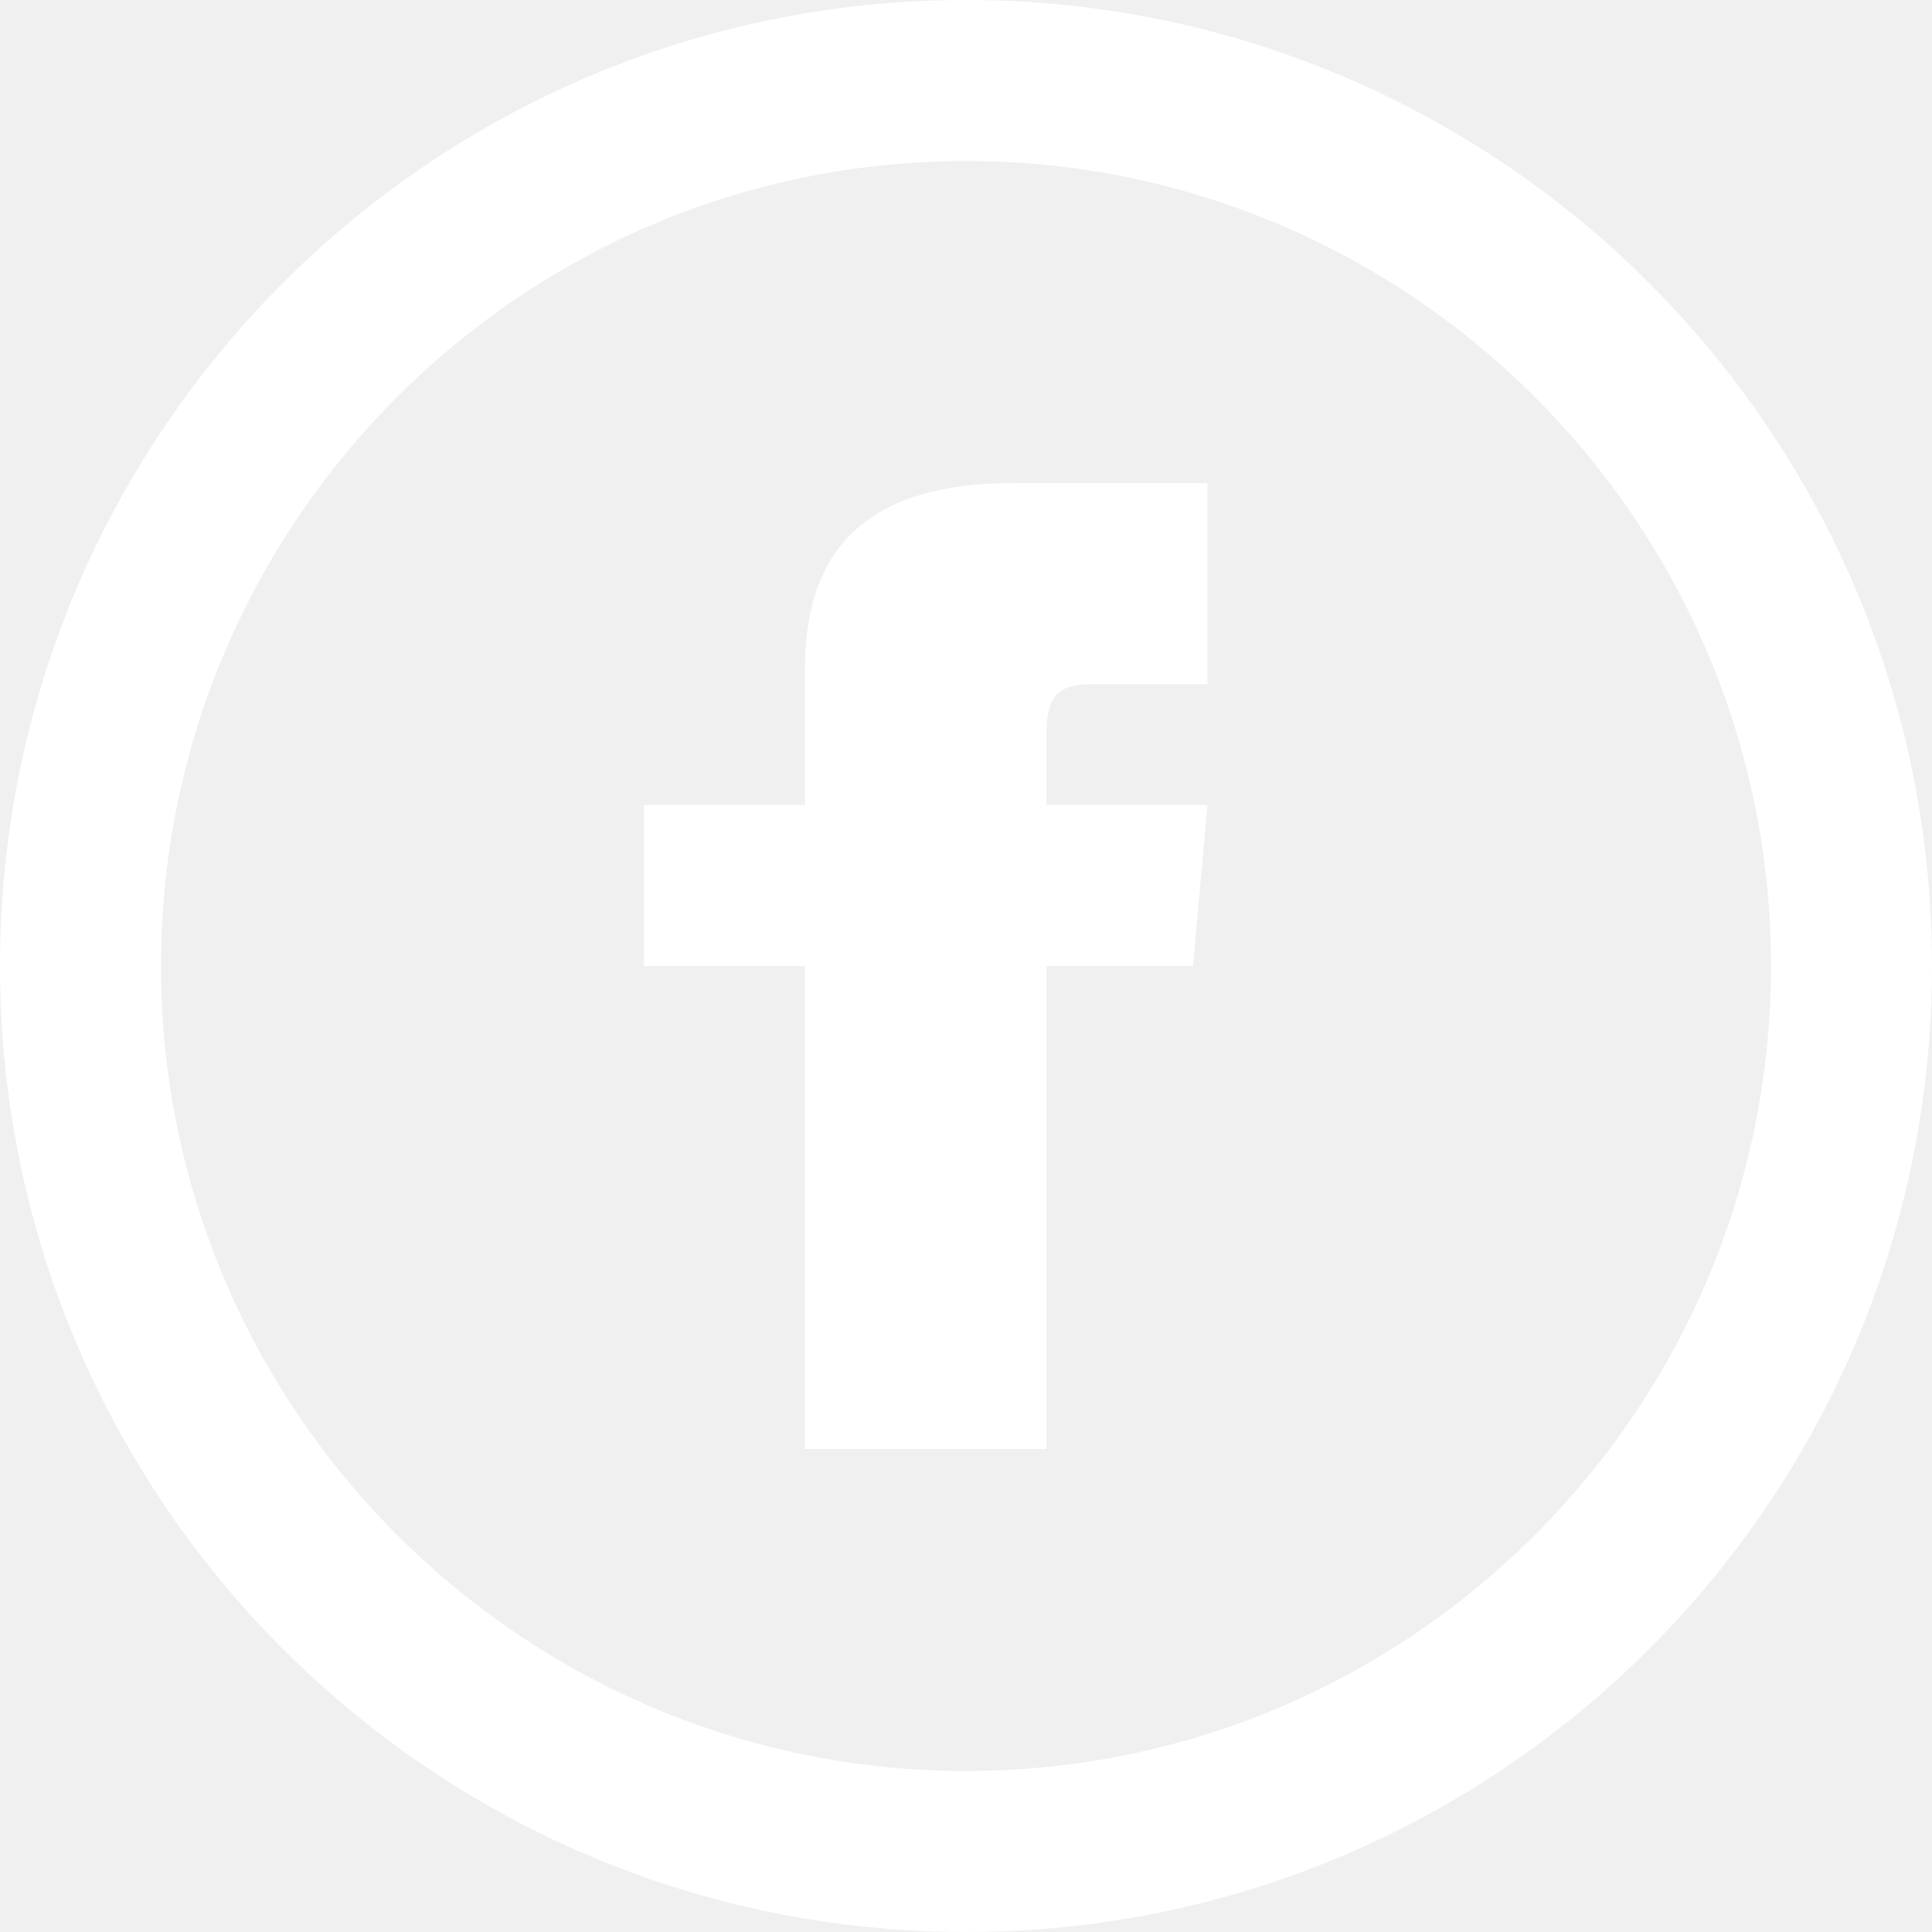
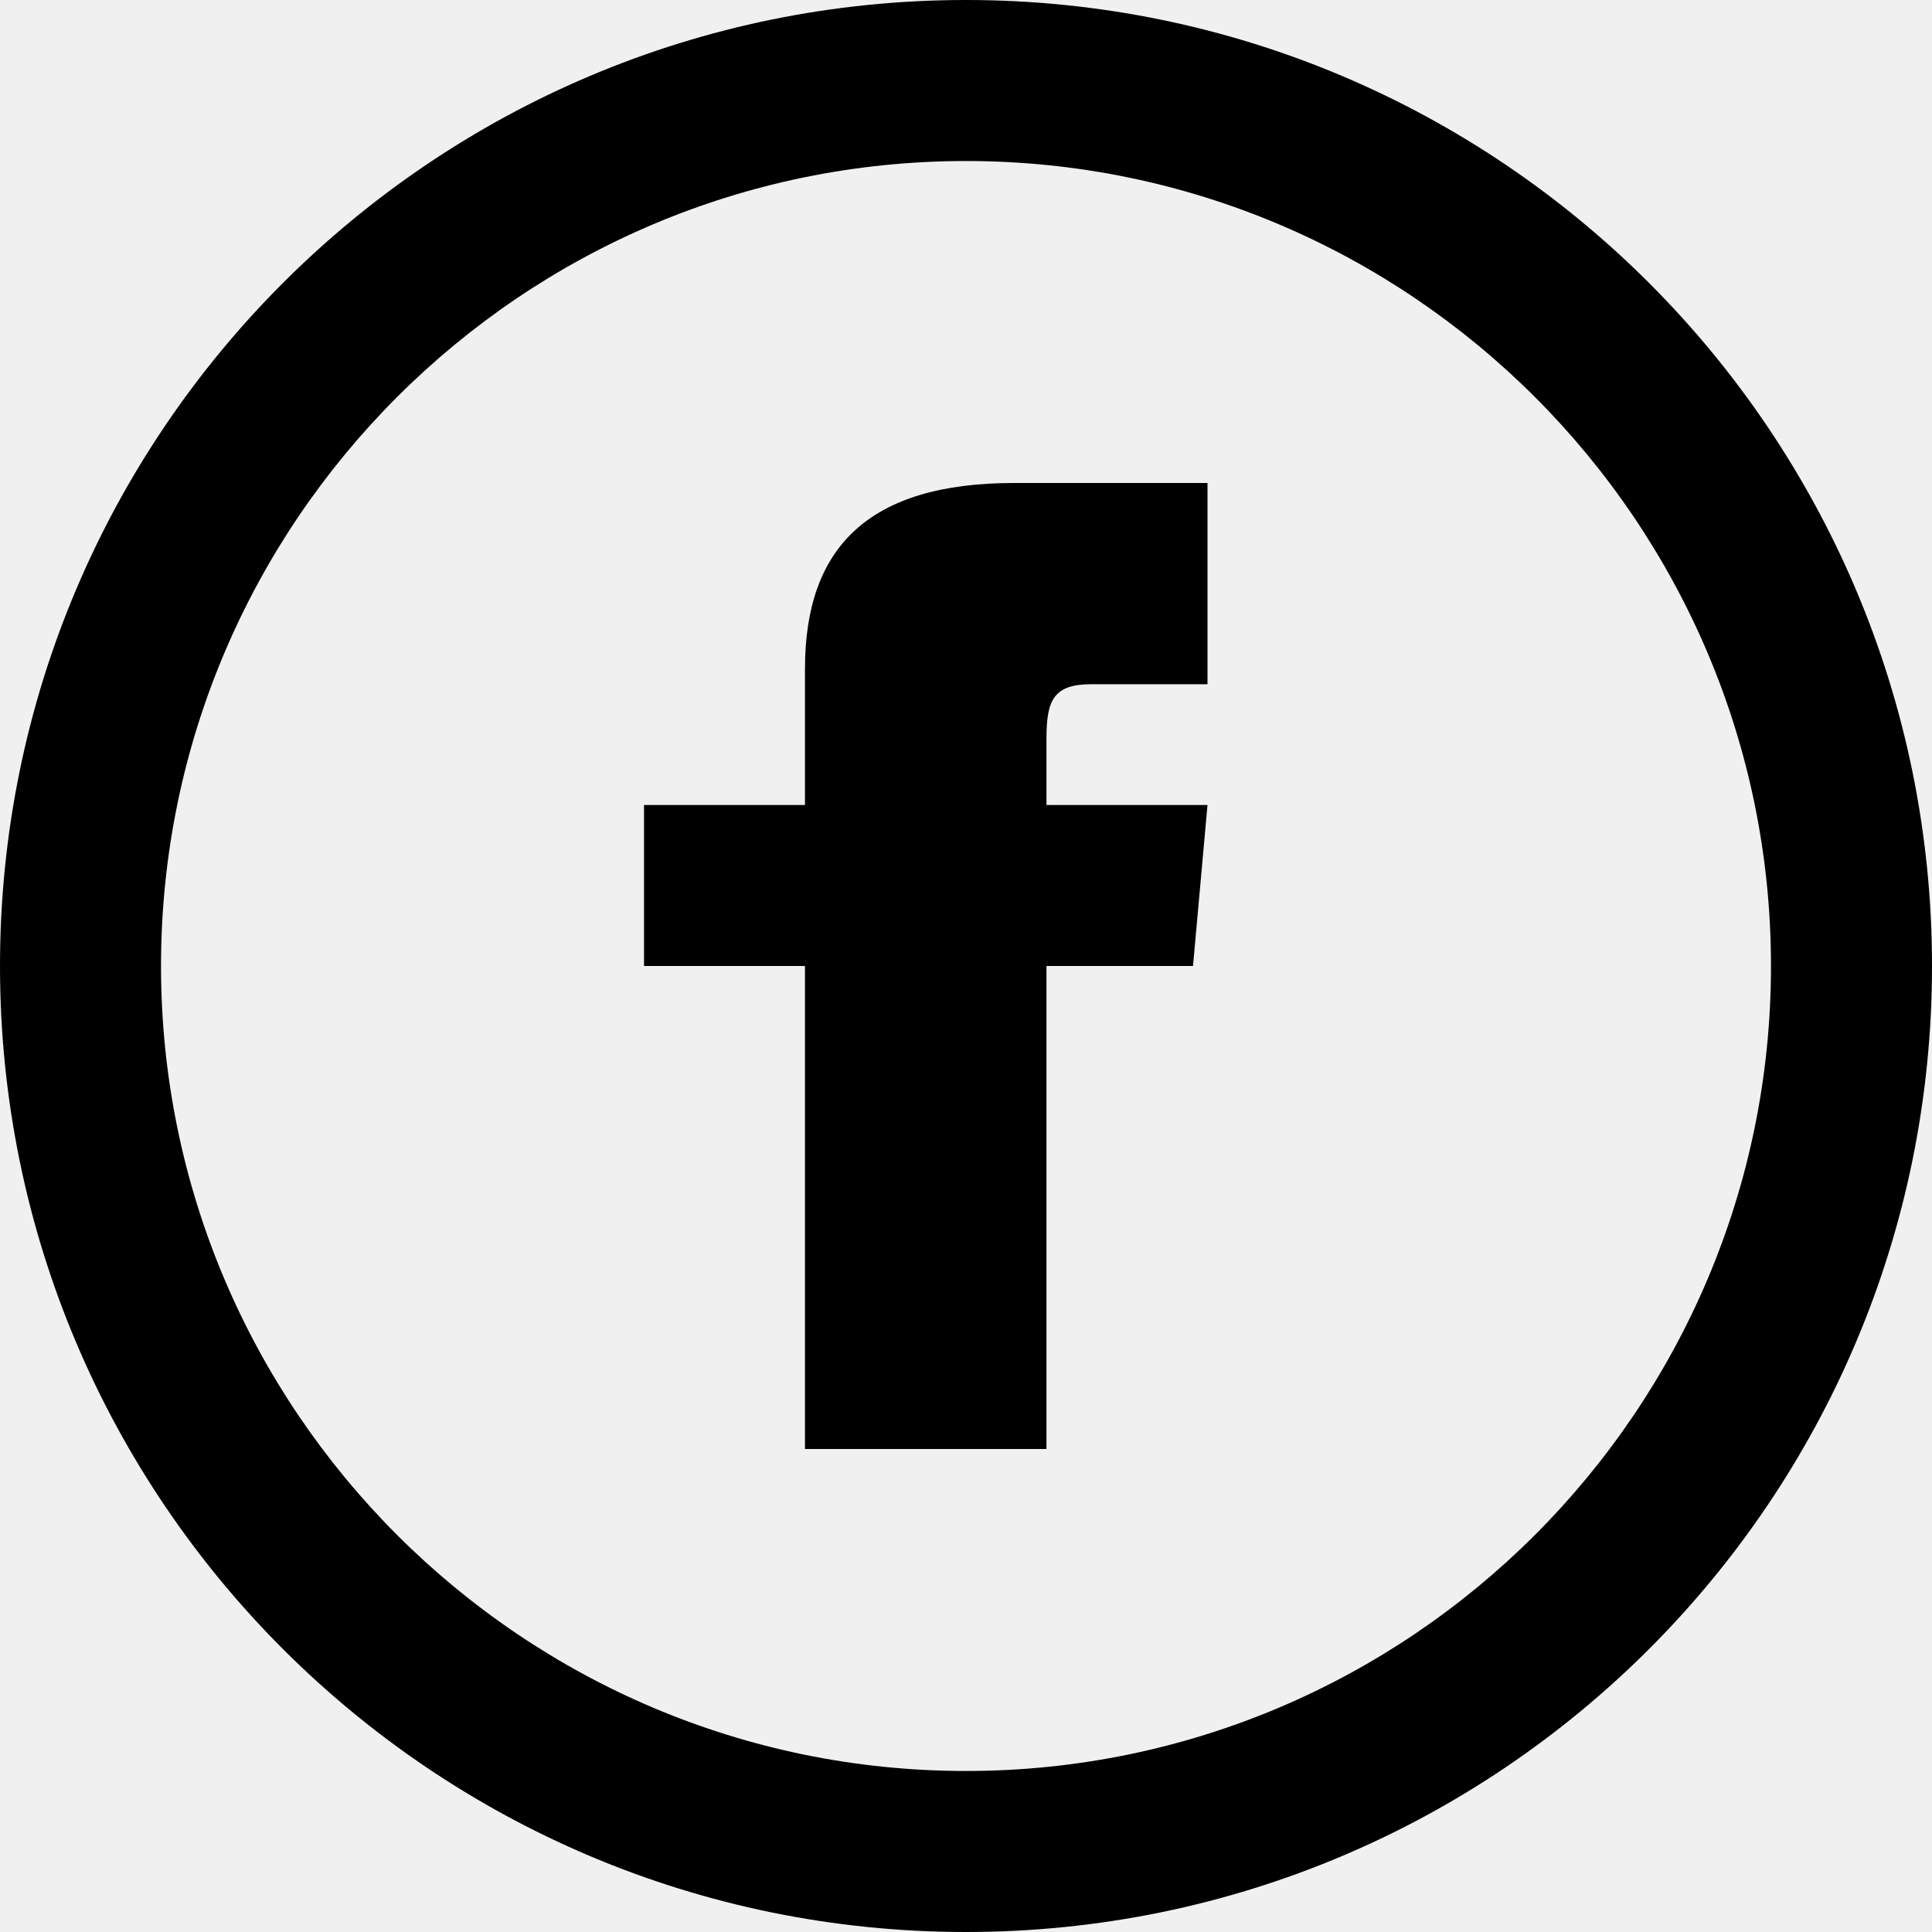
<svg xmlns="http://www.w3.org/2000/svg" width="32" height="32" viewBox="0 0 32 32" fill="none">
-   <path d="M16 2.667C23.352 2.667 29.333 8.648 29.333 16C29.333 23.352 23.352 29.333 16 29.333C8.648 29.333 2.667 23.352 2.667 16C2.667 8.648 8.648 2.667 16 2.667ZM16 0C7.164 0 0 7.164 0 16C0 24.836 7.164 32 16 32C24.836 32 32 24.836 32 16C32 7.164 24.836 0 16 0ZM13.333 13.333H10.667V16H13.333V24H17.333V16H19.76L20 13.333H17.333V12.223C17.333 11.585 17.461 11.333 18.077 11.333H20V8H16.795C14.397 8 13.333 9.056 13.333 11.077V13.333Z" fill="white" />
+   <path d="M16 2.667C23.352 2.667 29.333 8.648 29.333 16C29.333 23.352 23.352 29.333 16 29.333C8.648 29.333 2.667 23.352 2.667 16C2.667 8.648 8.648 2.667 16 2.667ZM16 0C7.164 0 0 7.164 0 16C0 24.836 7.164 32 16 32C24.836 32 32 24.836 32 16C32 7.164 24.836 0 16 0ZM13.333 13.333H10.667V16H13.333V24H17.333V16H19.76L20 13.333H17.333V12.223C17.333 11.585 17.461 11.333 18.077 11.333H20V8H16.795C14.397 8 13.333 9.056 13.333 11.077V13.333Z" fill="black" />
</svg>
